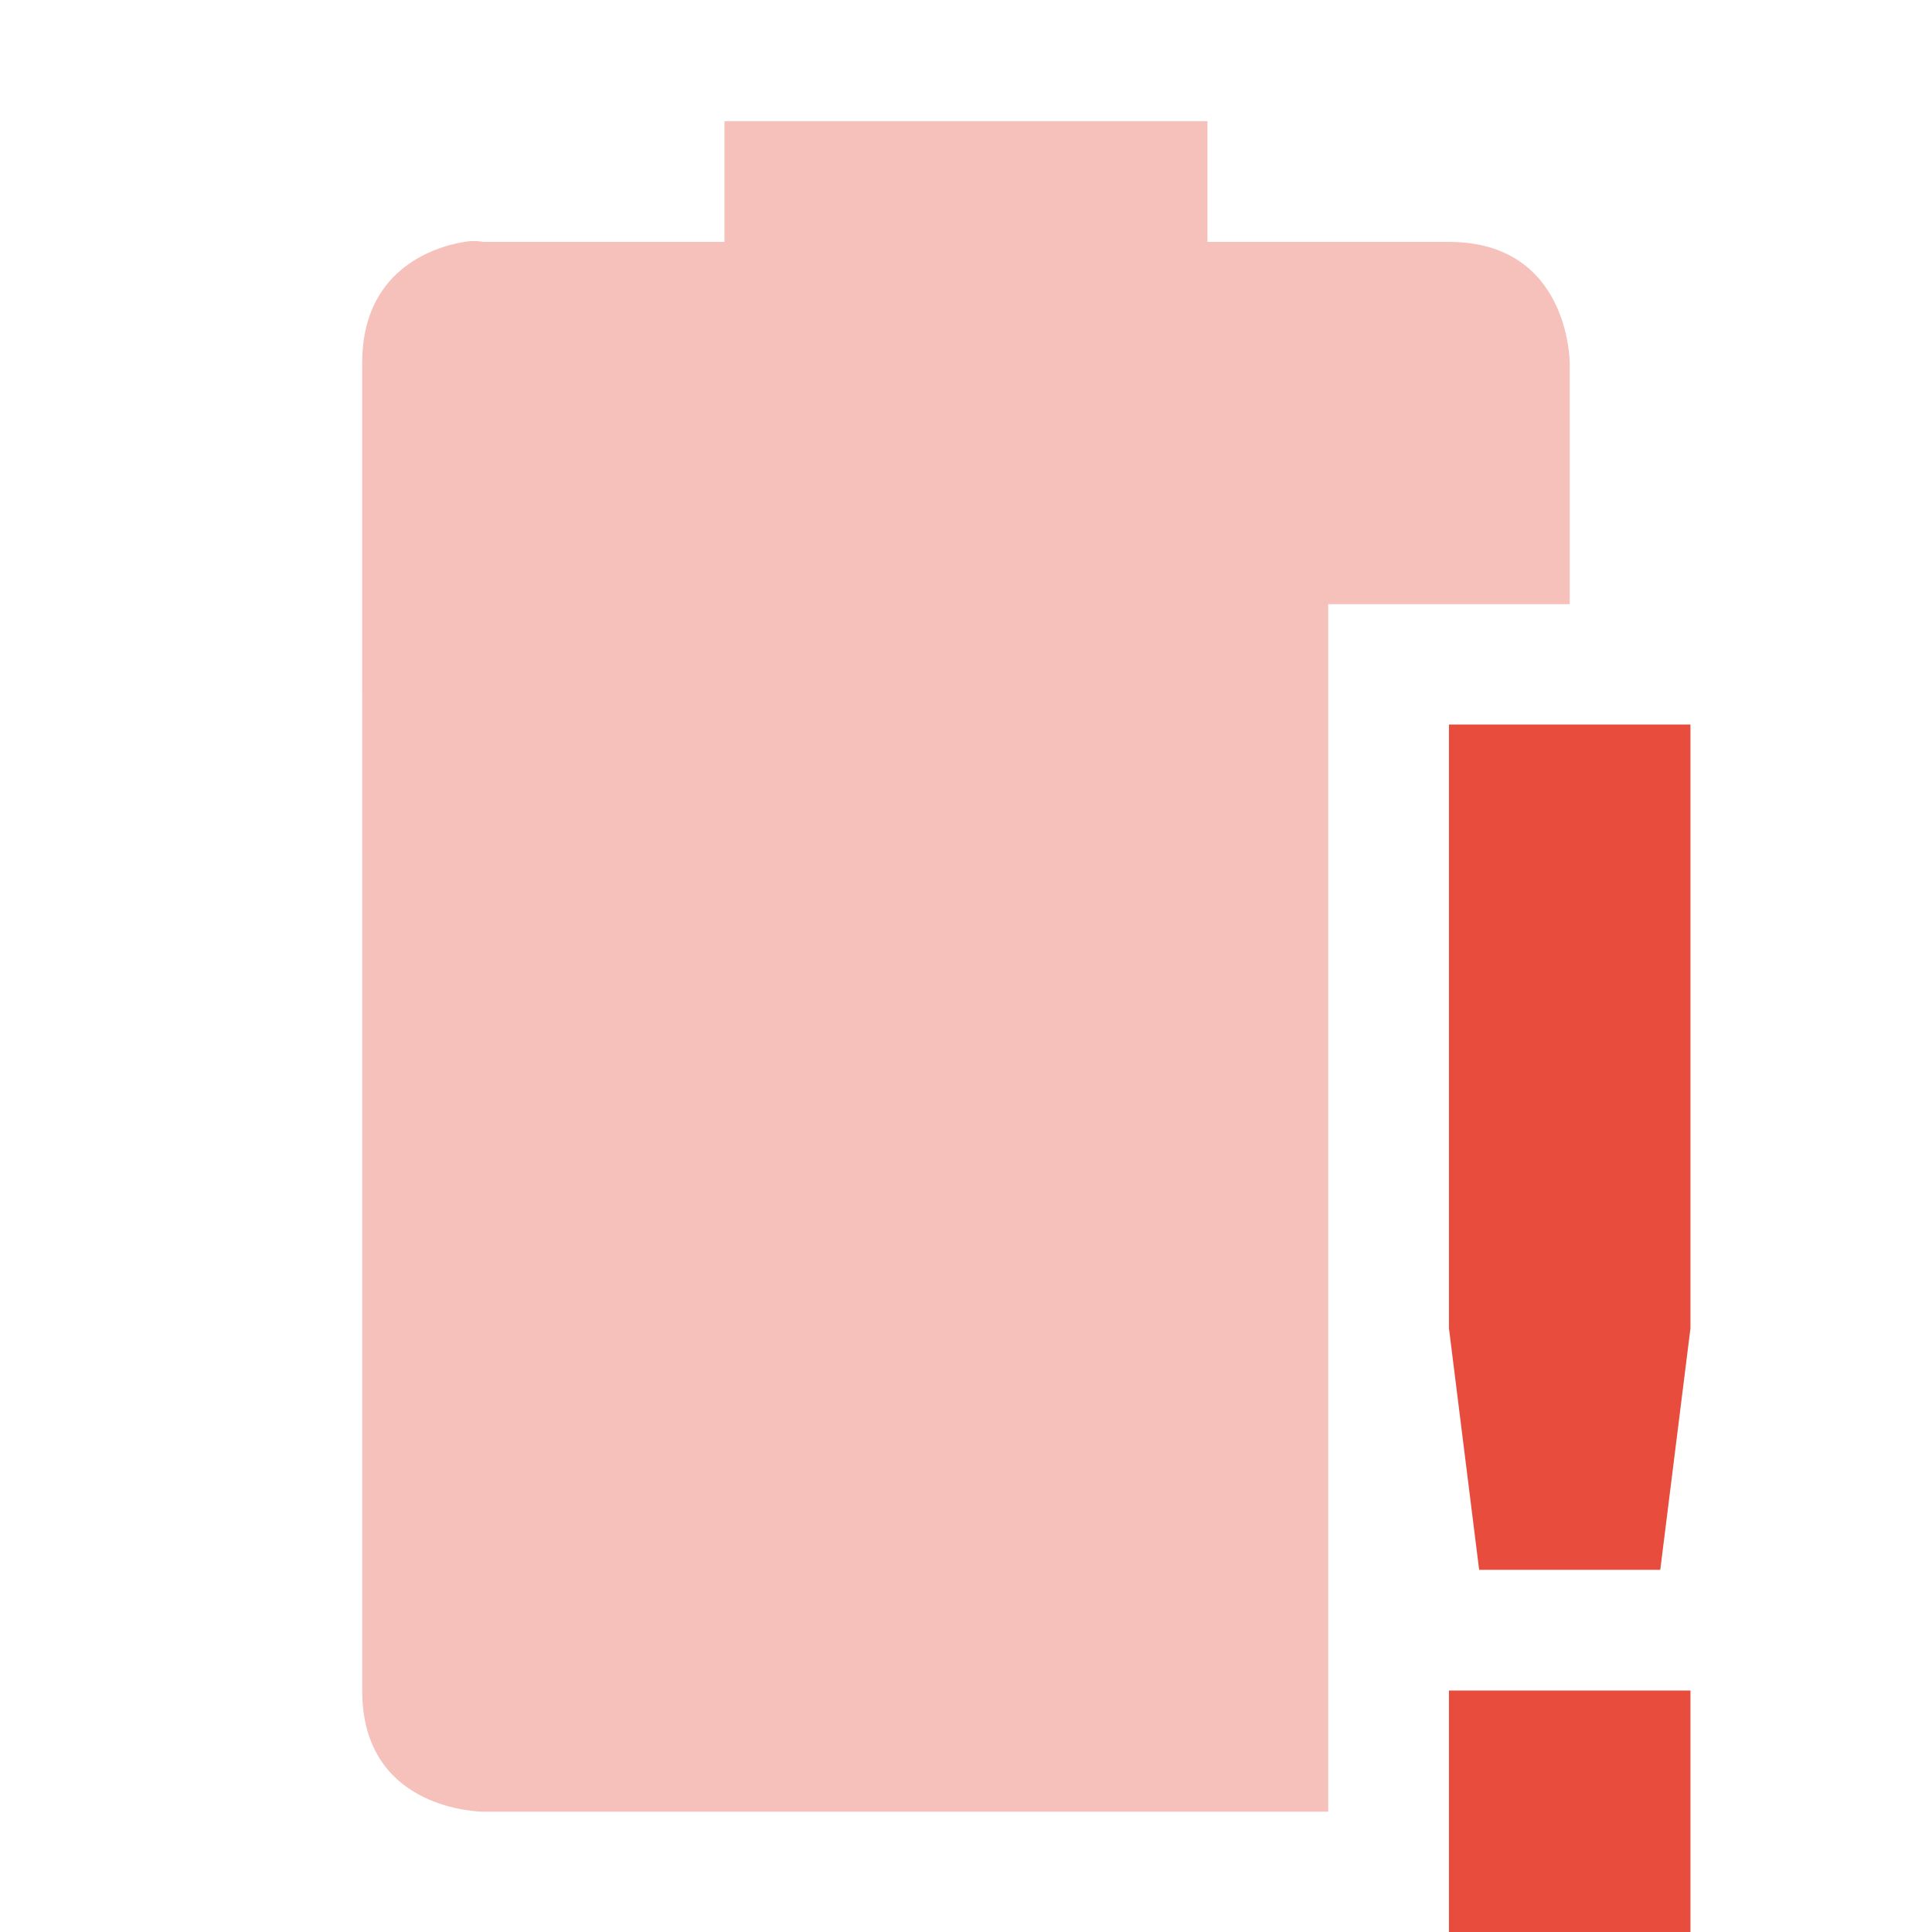
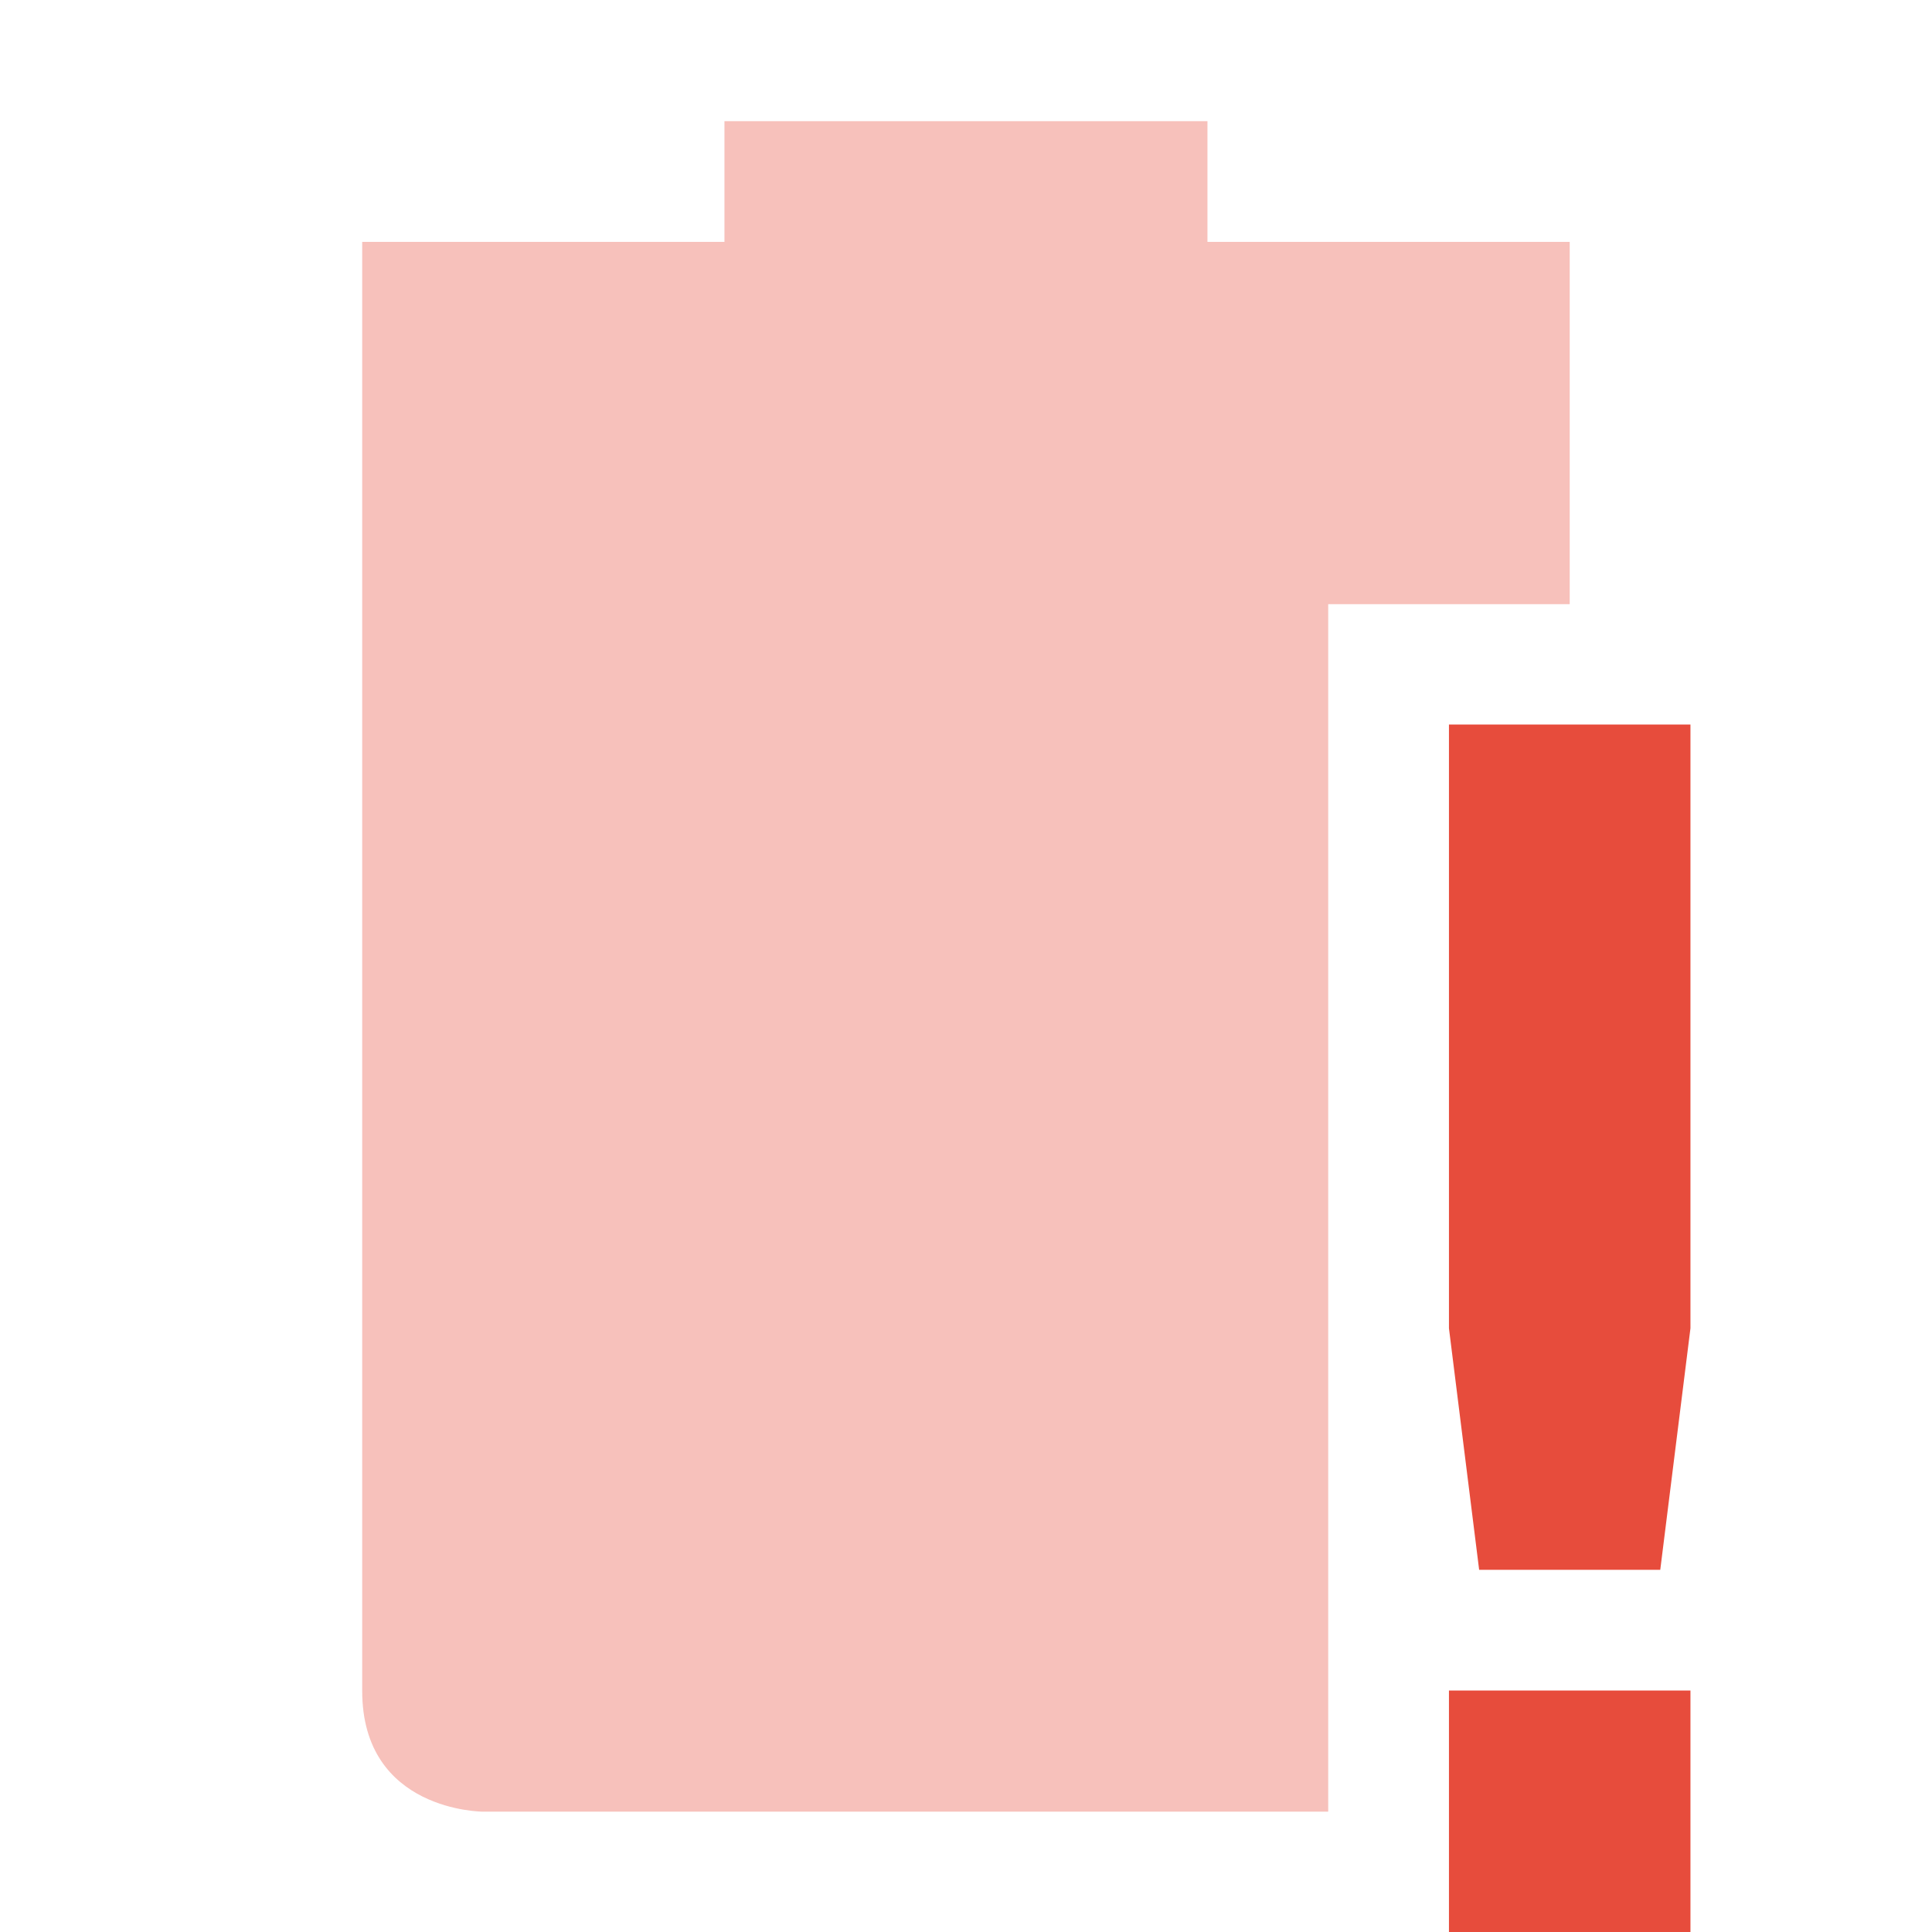
<svg xmlns="http://www.w3.org/2000/svg" xmlns:ns1="http://www.openswatchbook.org/uri/2009/osb" height="16" id="svg7384" style="enable-background:new" version="1.1" width="16">
  <defs id="defs7386">
    <linearGradient id="linearGradient5606" ns1:paint="solid">
      <stop id="stop5608" offset="0" style="stop-color:#000000;stop-opacity:1;" />
    </linearGradient>
-     <filter color-interpolation-filters="sRGB" id="filter7554">
+     <filter id="filter7554" style="color-interpolation-filters:sRGB">
      <feBlend id="feBlend7556" in2="BackgroundImage" mode="darken" />
    </filter>
  </defs>
-   <g id="layer9" style="display:inline" transform="translate(-365.0004,391.0034)">
-     <path d="m 371,-390 0,1 4,0 0,-1 z m -2.156,1 c -0.281,0.047 -0.844,0.25 -0.844,1 l 2e-4,11 c 2e-5,1 1,1 1,1 l 7,0 0,-10 2,0 -2e-4,-2 c 0,0 0,-1 -1,-1 l -8,0 c 0,0 -0.062,-0.016 -0.156,0 z" id="path6056" style="opacity:0.35;fill:#e74c3c;fill-opacity:1;stroke:none" />
-     <path class="error" d="m 377,-385.003 0,5 0.25,2 1.5,0 0.25,-2 0,-5 z m 0,8 0,2 2,0 0,-2 z" id="path7562" style="fill:#e74c3c;fill-opacity:1;stroke:none" />
+   <g id="layer9" style="display:inline" transform="translate(-365.0004,395.0034)">
+     <path d="m 371,-394 0,1 -2,0 -1,0 0,1 0,11 c 2e-5,1 1,1 1,1 l 7,0 0,-10 2,0 0,-2 0,-1 -3,0 0,-1 -4,0 z" id="path6056" style="opacity:0.35;fill:#e74c3c;fill-opacity:1;stroke:none" />
+     <path class="error" d="m 377,-389.003 0,5 0.25,2 1.5,0 0.25,-2 0,-5 z m 0,8 0,2 2,0 0,-2 z" id="path7562" style="fill:#e74c3c;fill-opacity:1;stroke:none" />
  </g>
-   <g id="layer10" style="display:inline;filter:url(#filter7554)" transform="translate(-365.0004,391.0034)" />
-   <g id="layer1" style="display:inline" transform="translate(-124.0002,-225.9966)" />
-   <g id="layer14" style="display:inline" transform="translate(-365.0004,391.0034)" />
-   <g id="layer15" style="display:inline" transform="translate(-365.0004,391.0034)" />
-   <g id="g71291" style="display:inline" transform="translate(-365.0004,391.0034)" />
-   <g id="layer2" style="display:inline" transform="translate(-124.0002,-75.99664)" />
-   <g id="g6058" style="display:inline" transform="translate(-124.0002,-75.99664)" />
-   <g id="layer12" style="display:inline" transform="translate(-365.0004,391.0034)" />
+   <g id="layer10" style="display:inline;filter:url(#filter7554)" transform="translate(-365.0004,395.0034)" />
+   <g id="layer1" style="display:inline" transform="translate(-124.0002,-221.9966)" />
+   <g id="layer14" style="display:inline" transform="translate(-365.0004,395.0034)" />
+   <g id="layer15" style="display:inline" transform="translate(-365.0004,395.0034)" />
+   <g id="g71291" style="display:inline" transform="translate(-365.0004,395.0034)" />
+   <g id="layer2" style="display:inline" transform="translate(-124.0002,-71.99664)" />
+   <g id="g6058" style="display:inline" transform="translate(-124.0002,-71.99664)" />
+   <g id="layer12" style="display:inline" transform="translate(-365.0004,395.0034)" />
</svg>
